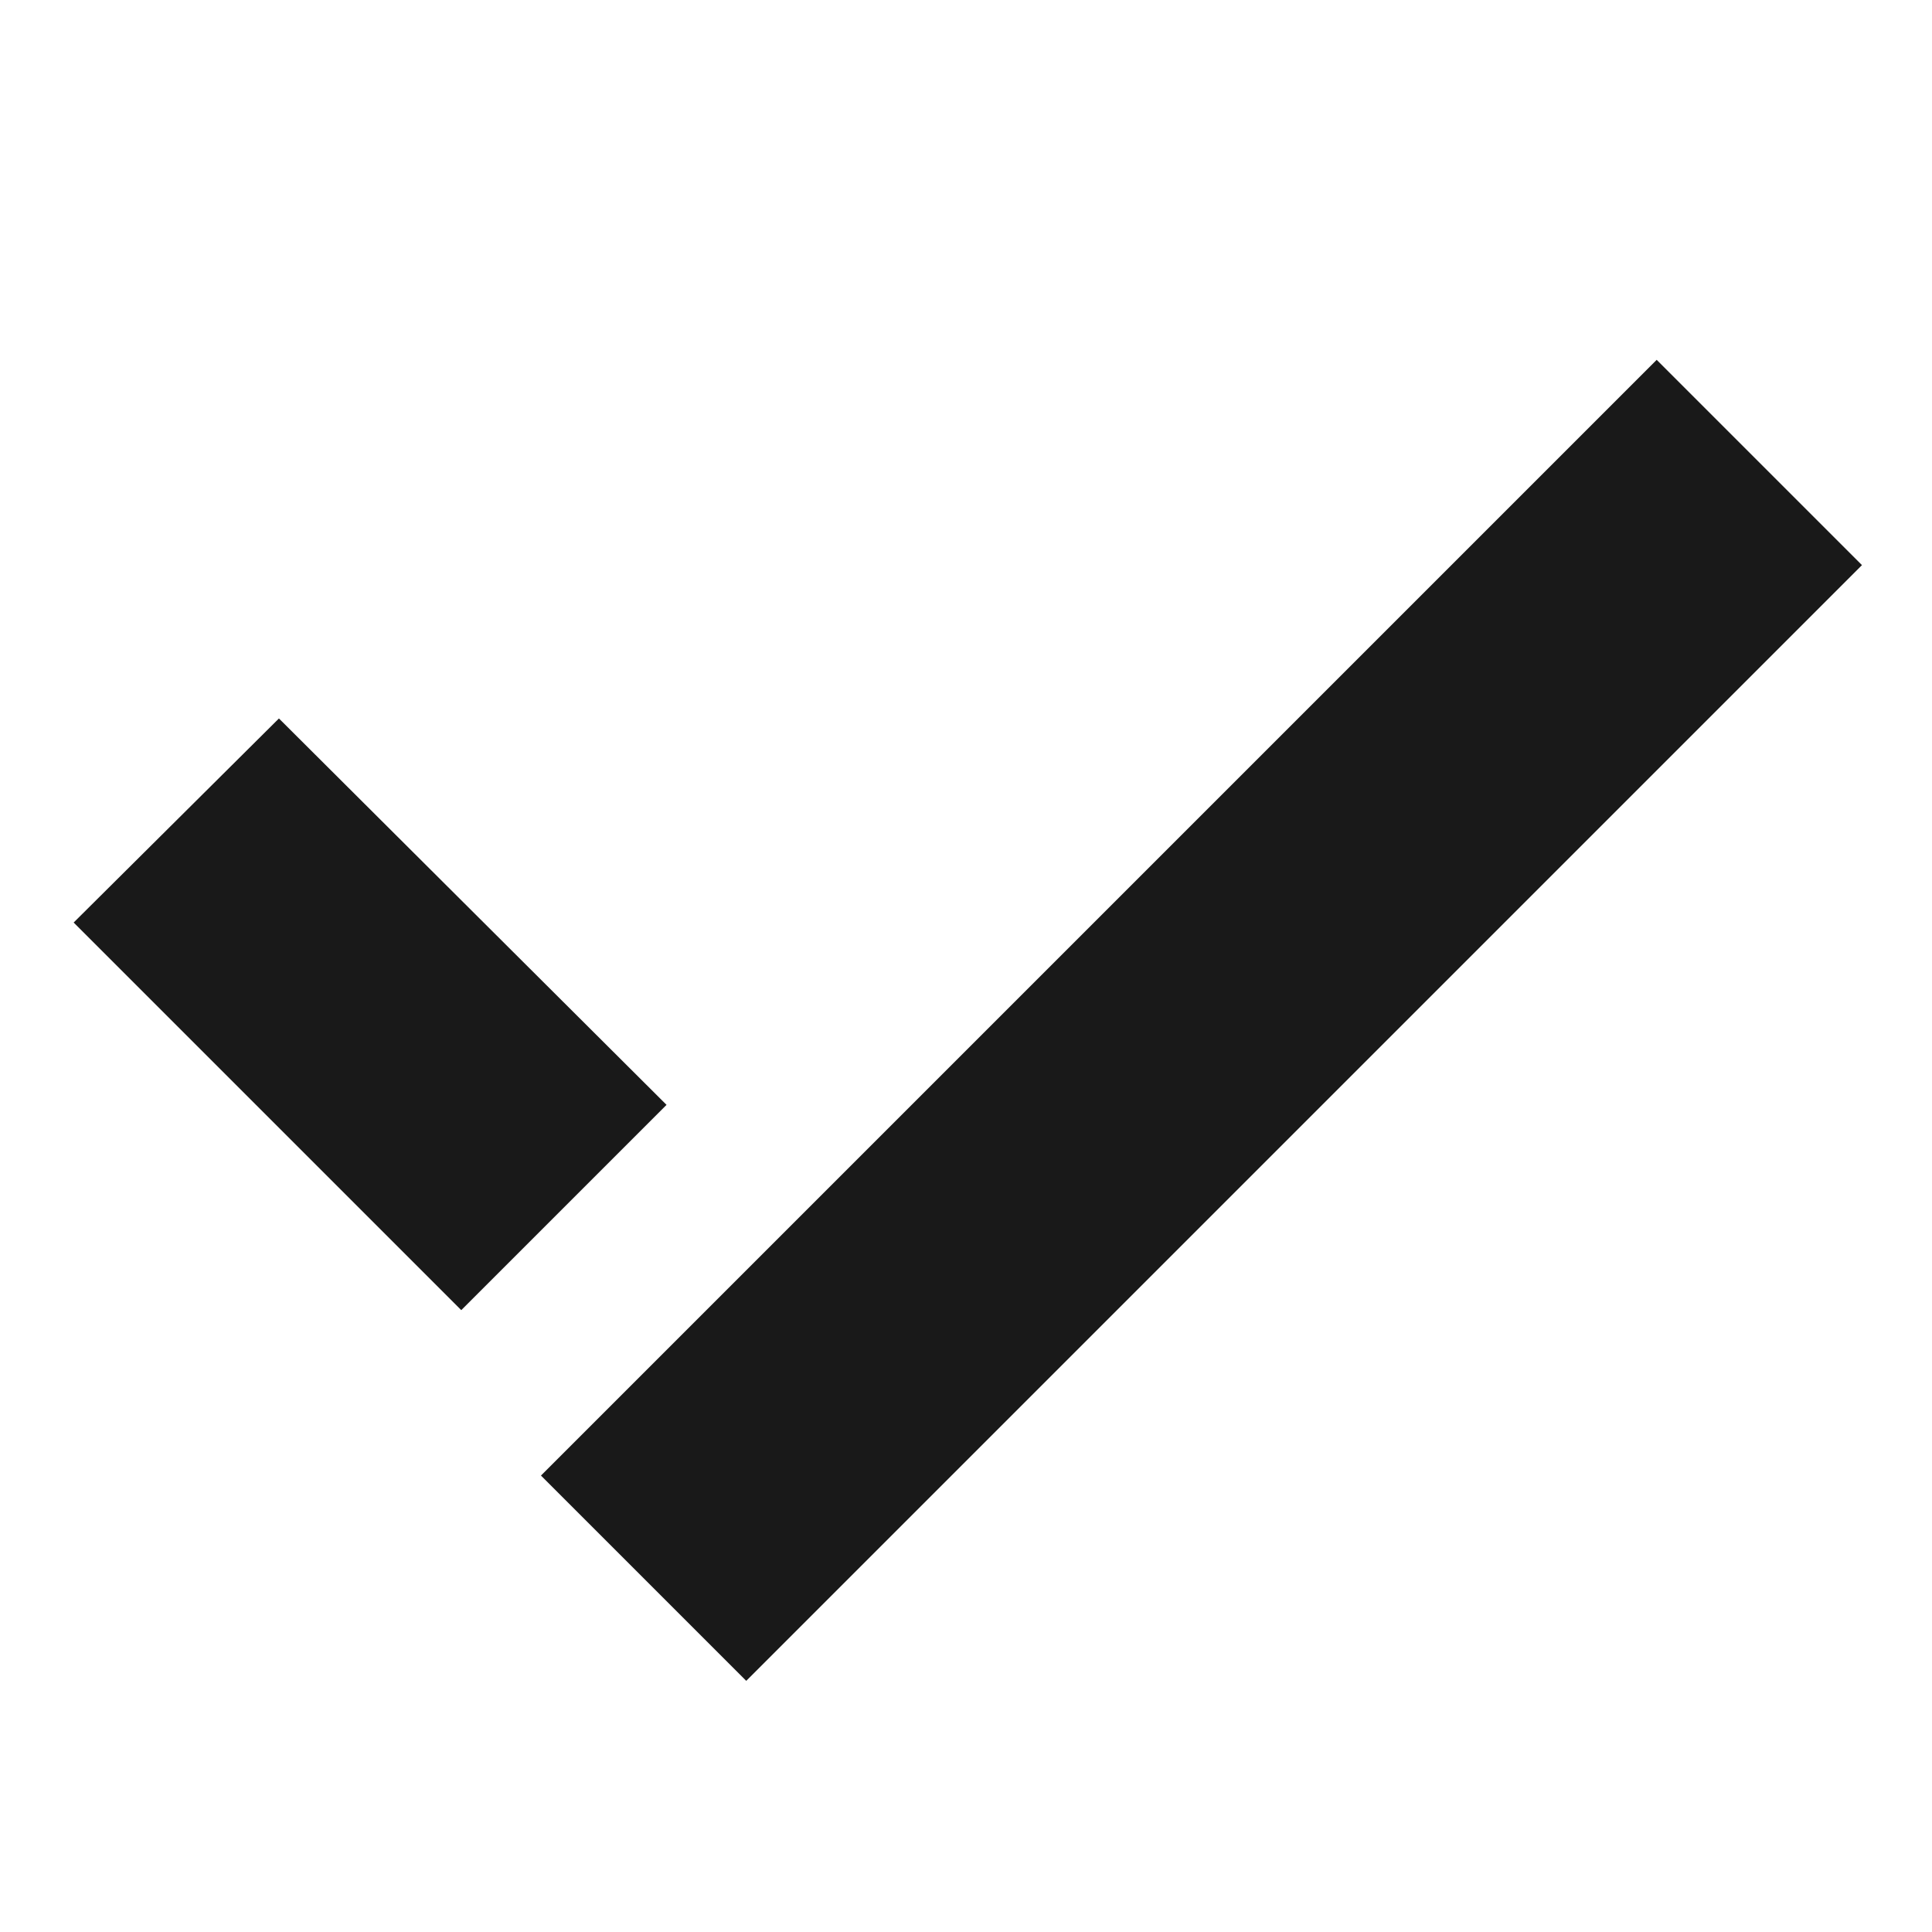
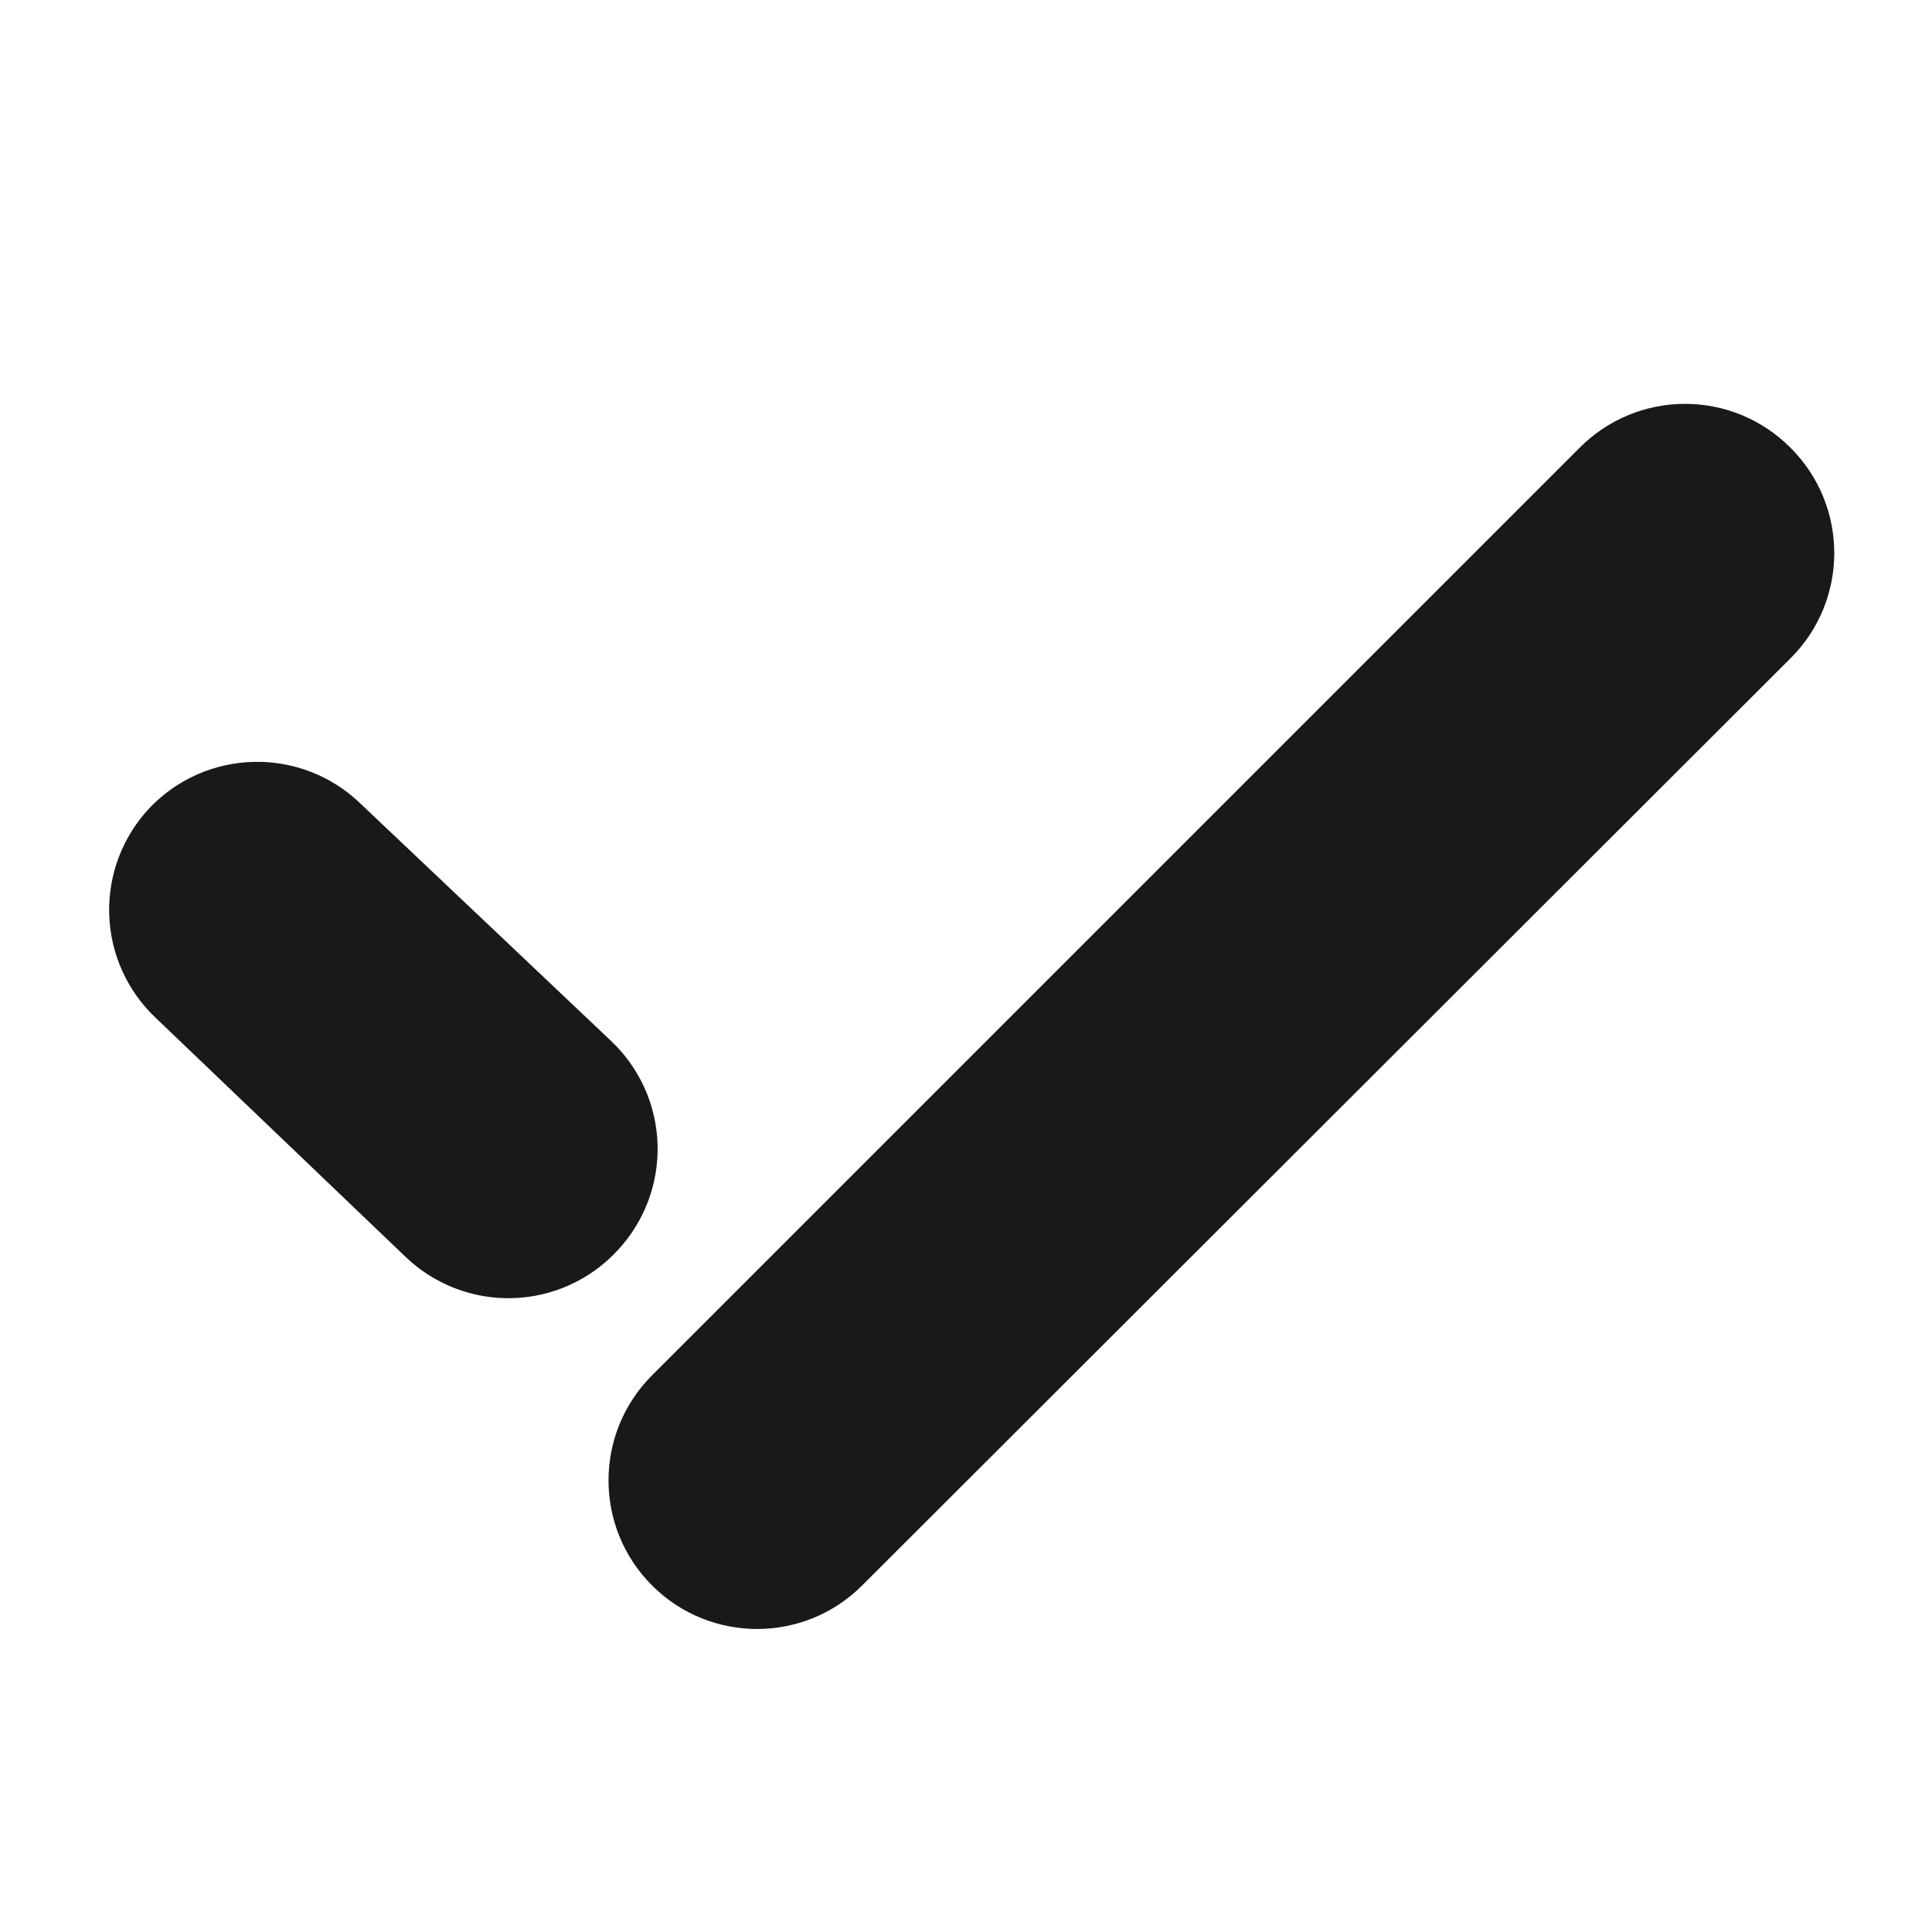
<svg xmlns="http://www.w3.org/2000/svg" viewBox="0 0 16 16" width="48" height="48">
-   <path d="M4.48,12.22 L13.72,2.98 L15.42,4.68 L6.18,13.92Z M0.61,7.64 L2.31,5.95 L5.52,9.15 L3.82,10.85Z" fill="#191919" />
+   <path d="M7.14,13.13 L14.83,5.45 A1.23,1.23 0 0 0 14.83,3.71 A1.23,1.23 0 0 0 13.08,3.71 L5.4,11.39 A1.23,1.23 0 0 0 5.4,13.13 A1.23,1.23 0 0 0 7.14,13.13 Z M1.29,8.43 L3.36,10.41 A1.23,1.23 0 0 0 5.11,10.36 A1.23,1.23 0 0 0 5.06,8.62 L2.98,6.65 A1.23,1.23 0 0 0 1.24,6.69 A1.23,1.23 0 0 0 1.29,8.43 Z" fill="#191919" />
</svg>
